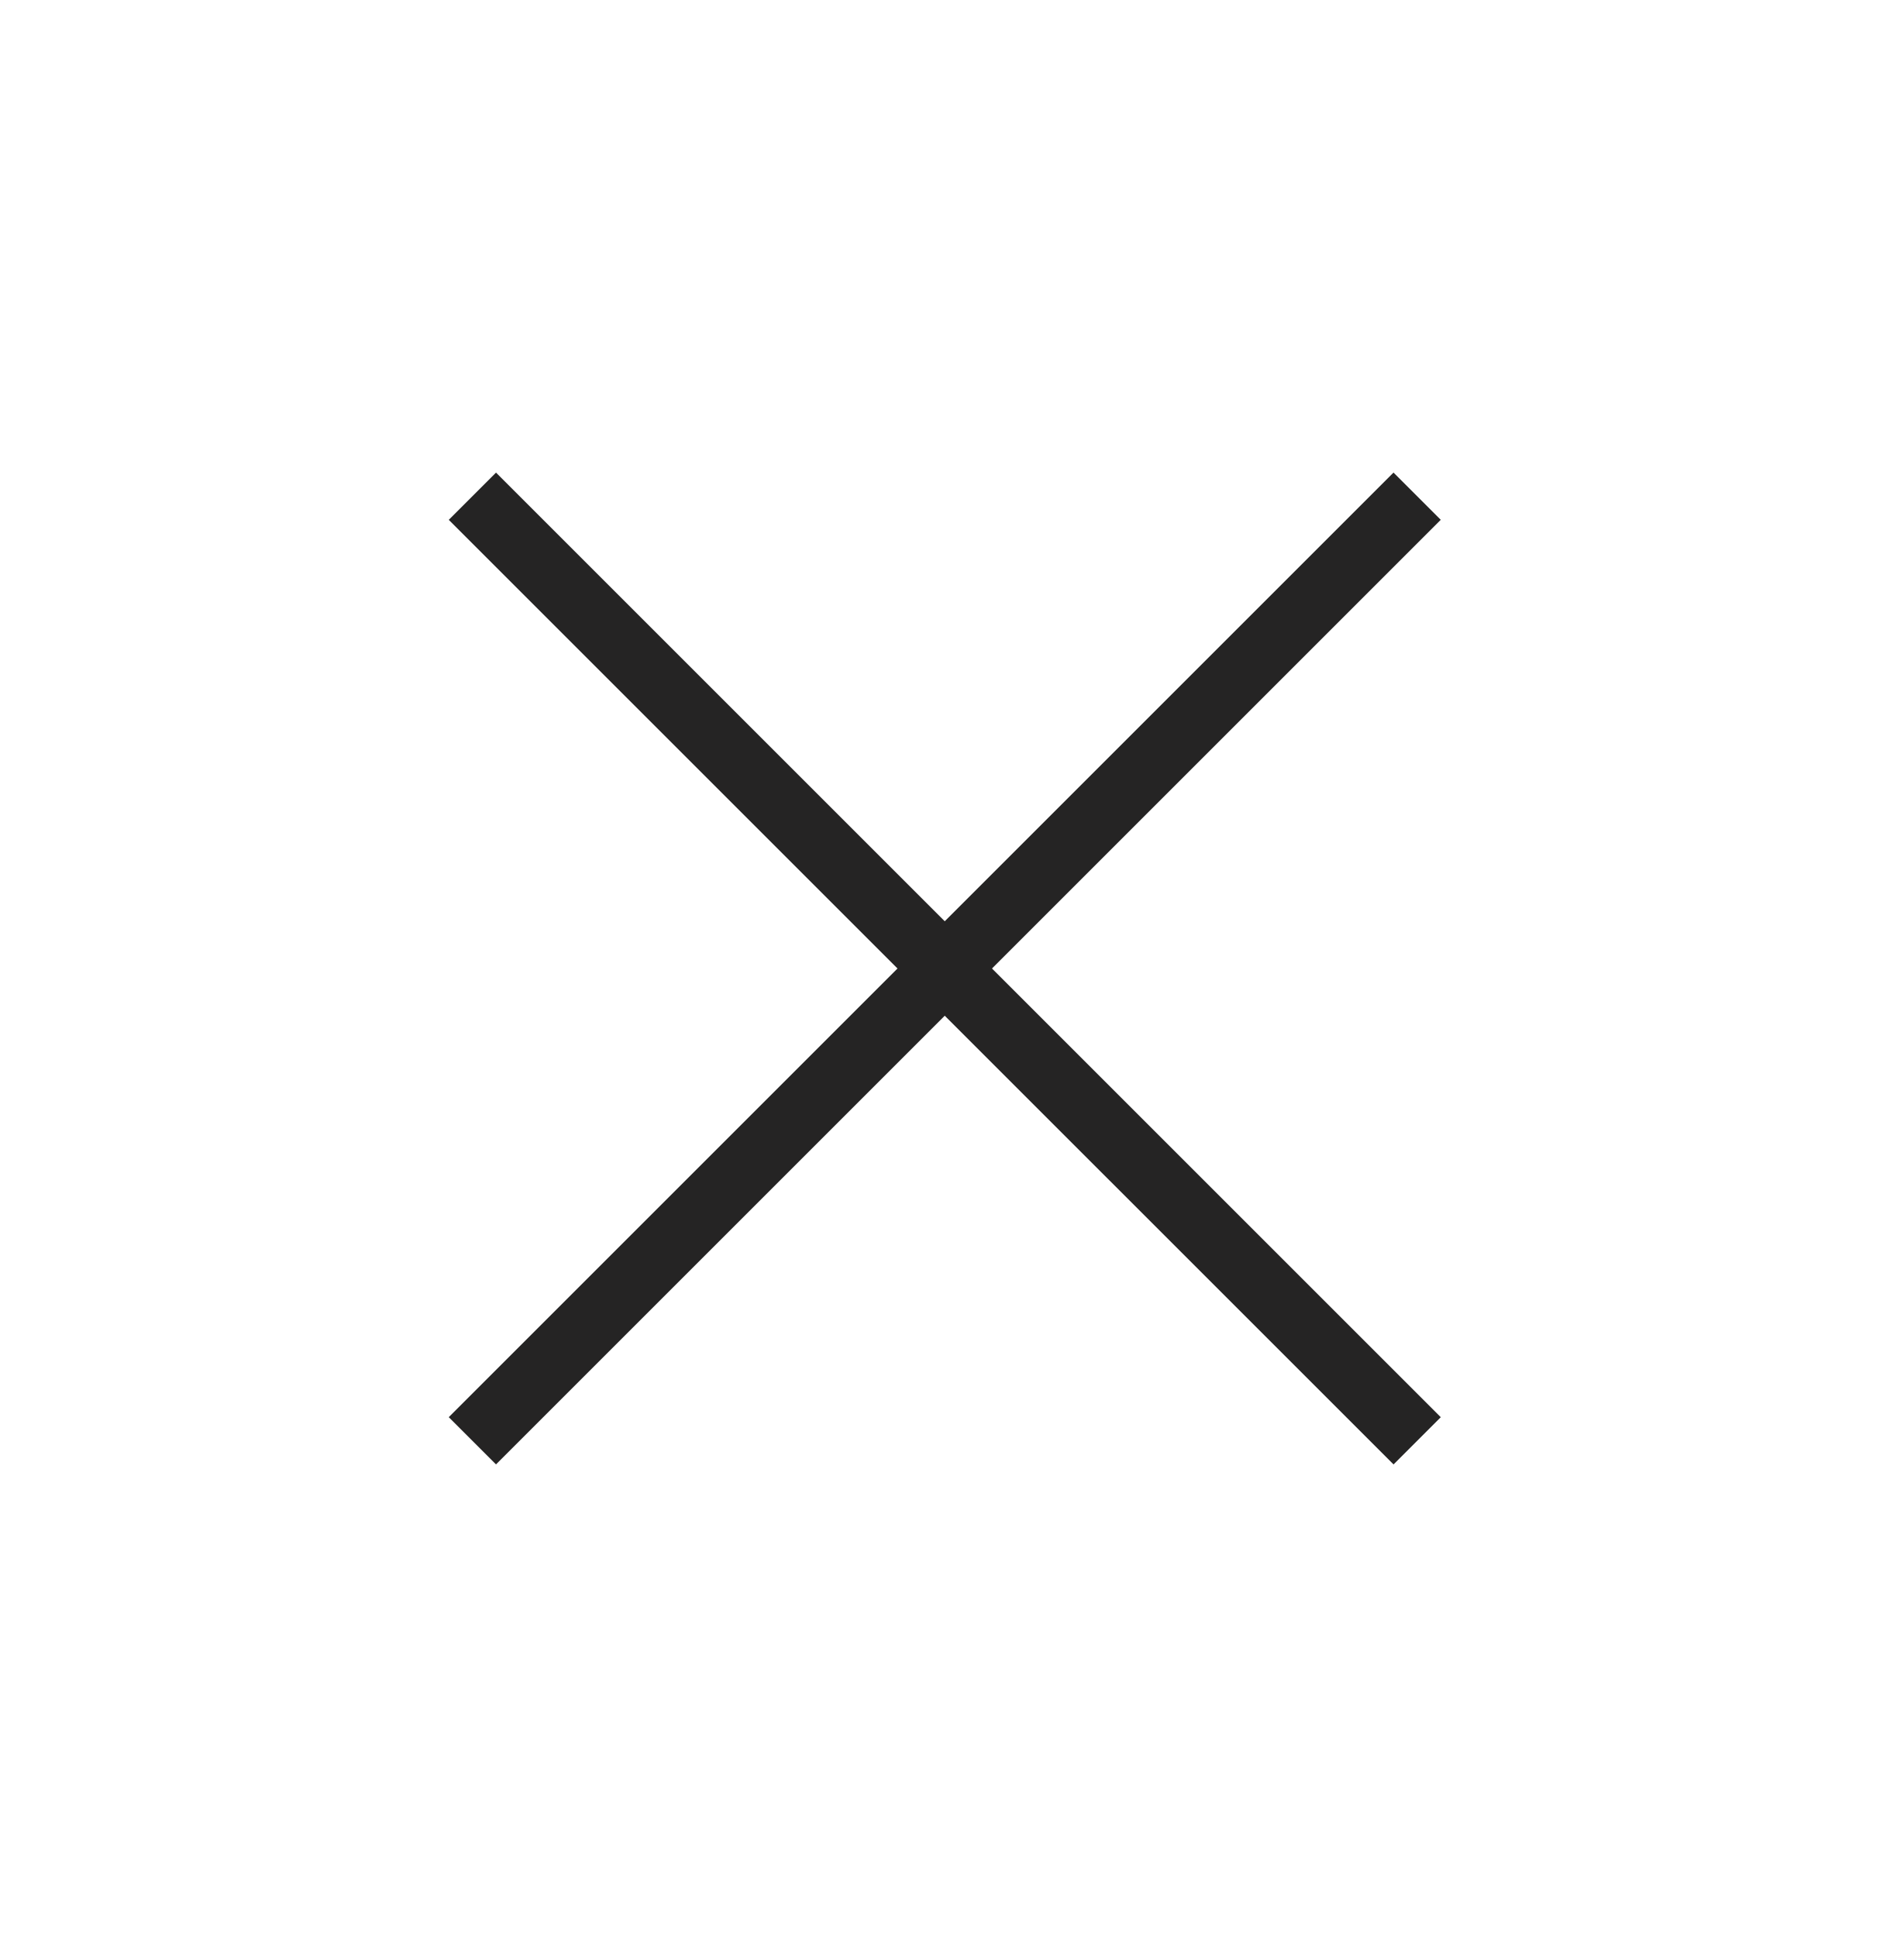
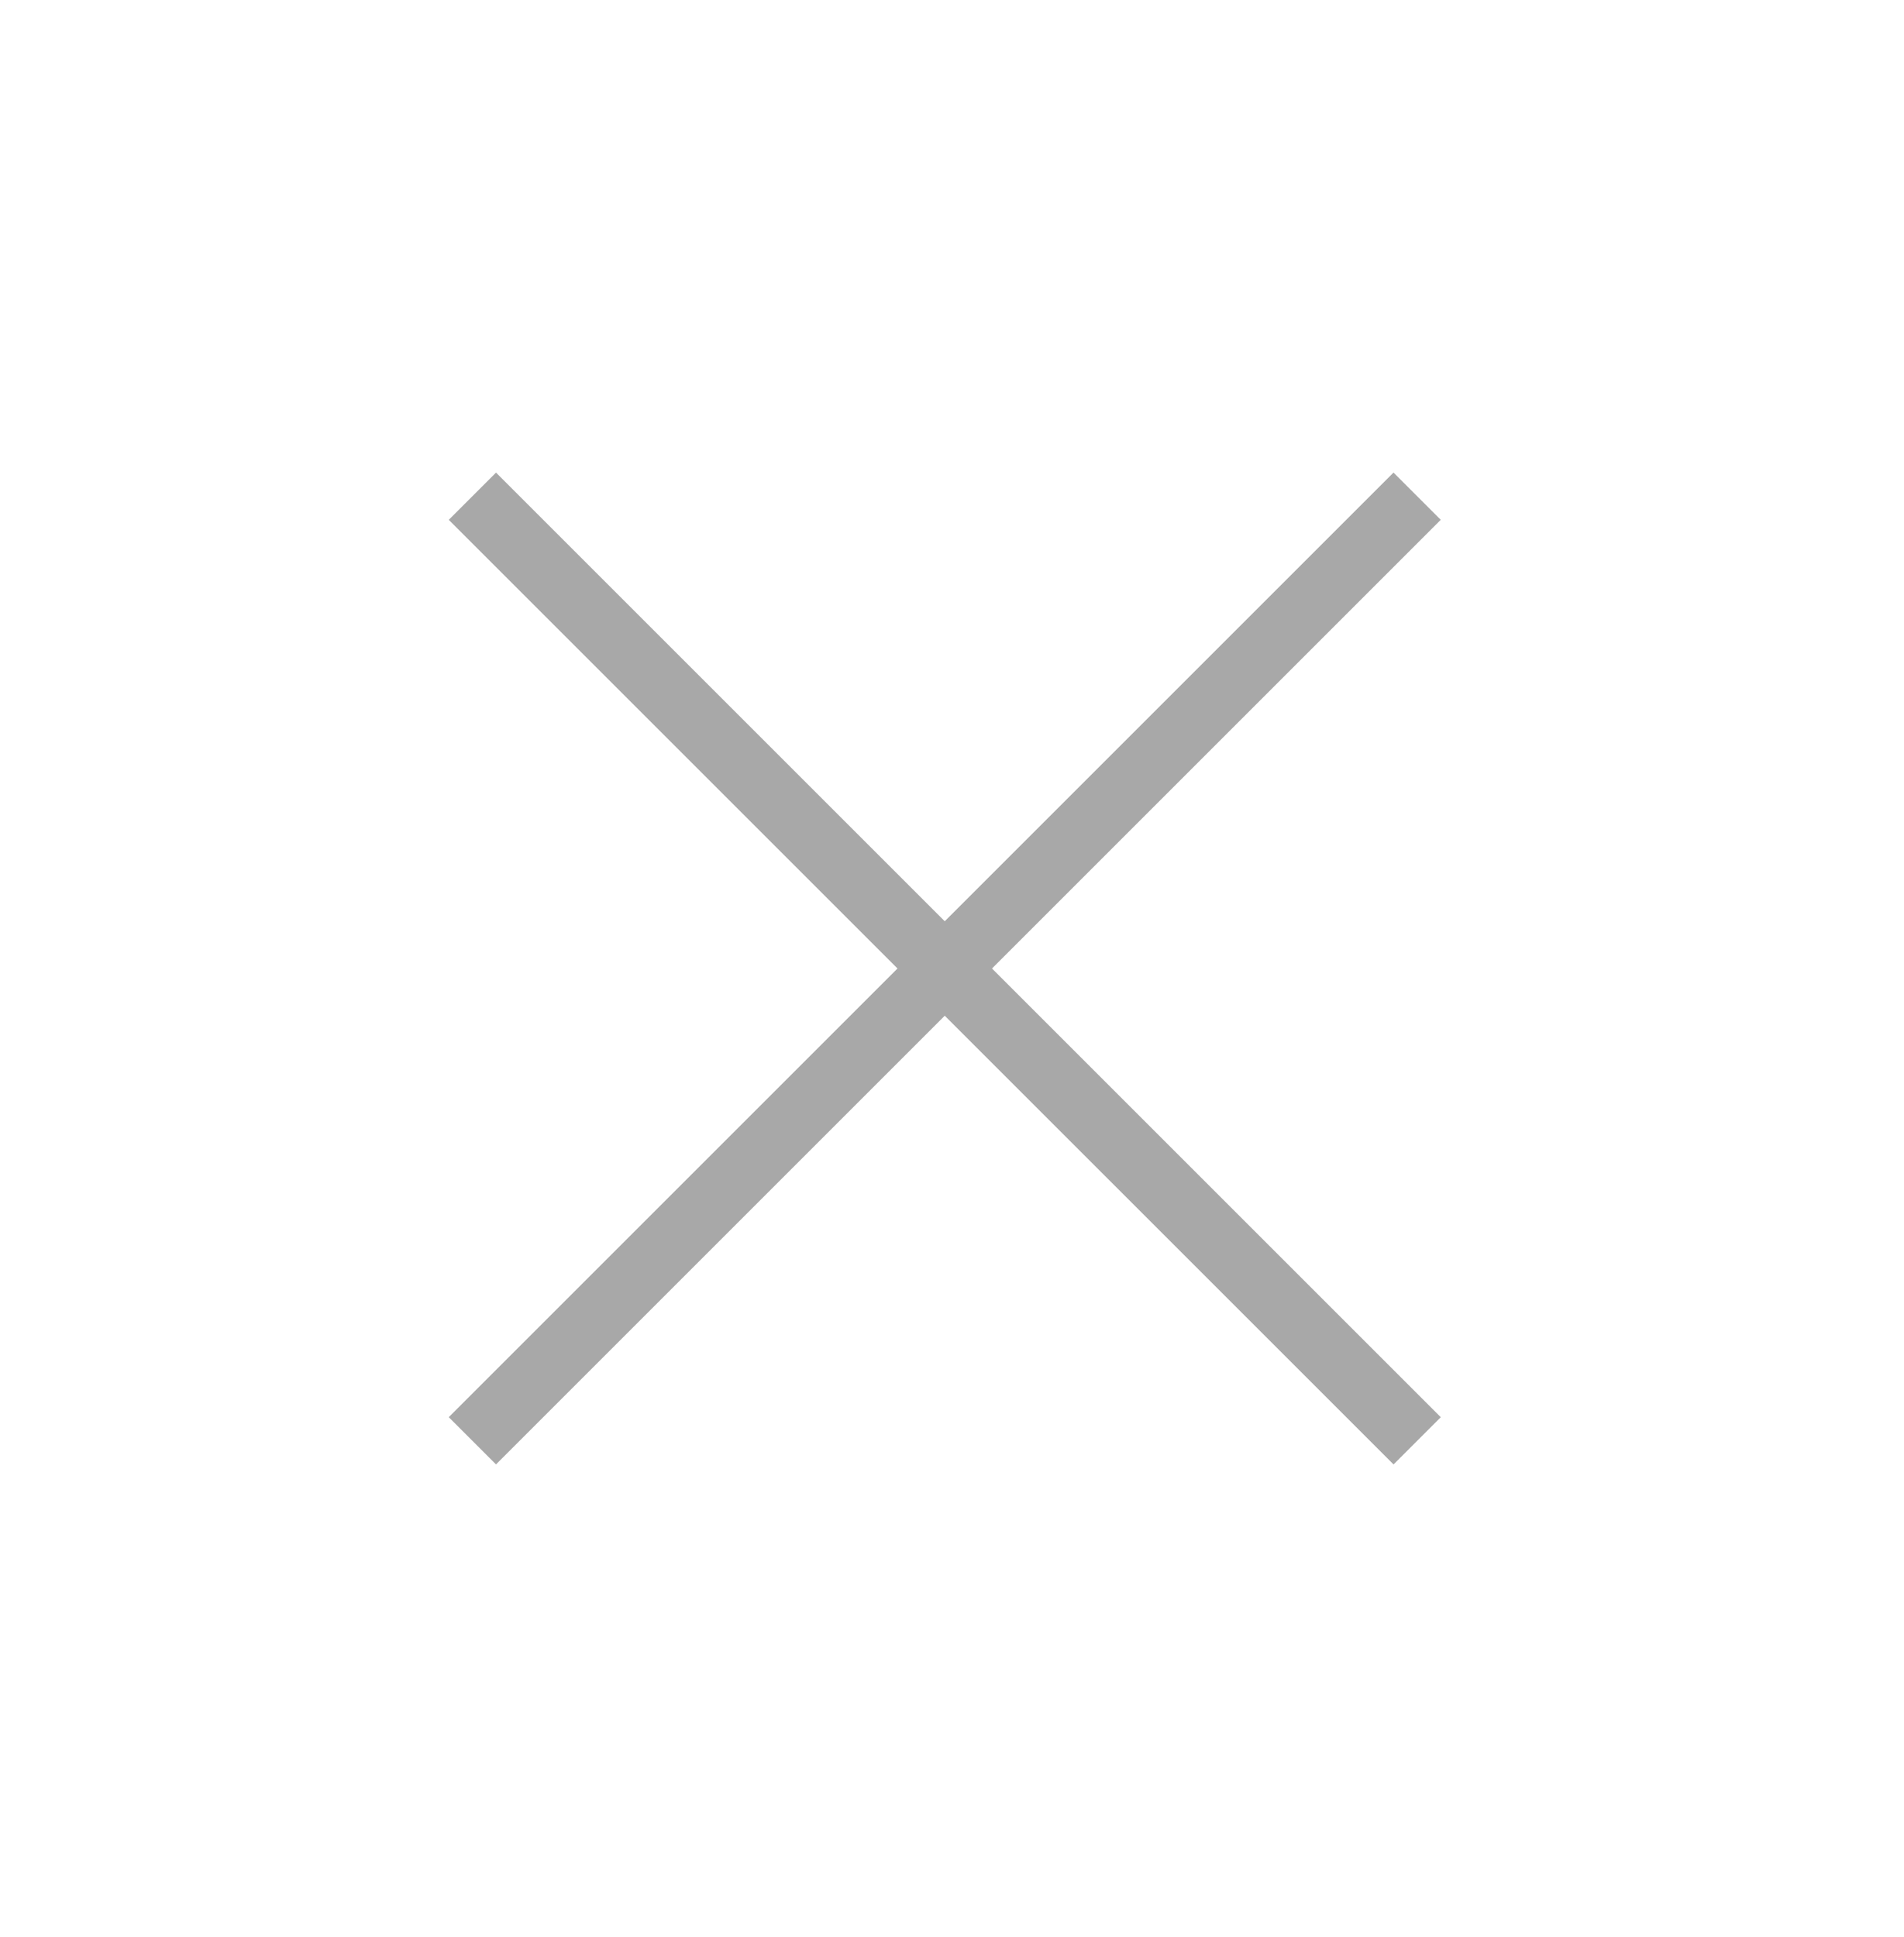
<svg xmlns="http://www.w3.org/2000/svg" width="57" height="58" viewBox="0 0 57 58" fill="none">
-   <rect x="13.435" y="42.435" width="40" height="2" transform="rotate(-45 13.4346 42.4351)" fill="#252424" />
-   <rect x="14.85" y="14.151" width="40" height="2" transform="rotate(45 14.8496 14.1511)" fill="#252424" />
+   <rect x="13.435" y="42.435" width="40" height="2" transform="rotate(-45 13.4346 42.4351)" fill="#A8A8A8" />
+   <rect x="14.85" y="14.151" width="40" height="2" transform="rotate(45 14.8496 14.1511)" fill="#A8A8A8" />
</svg>
